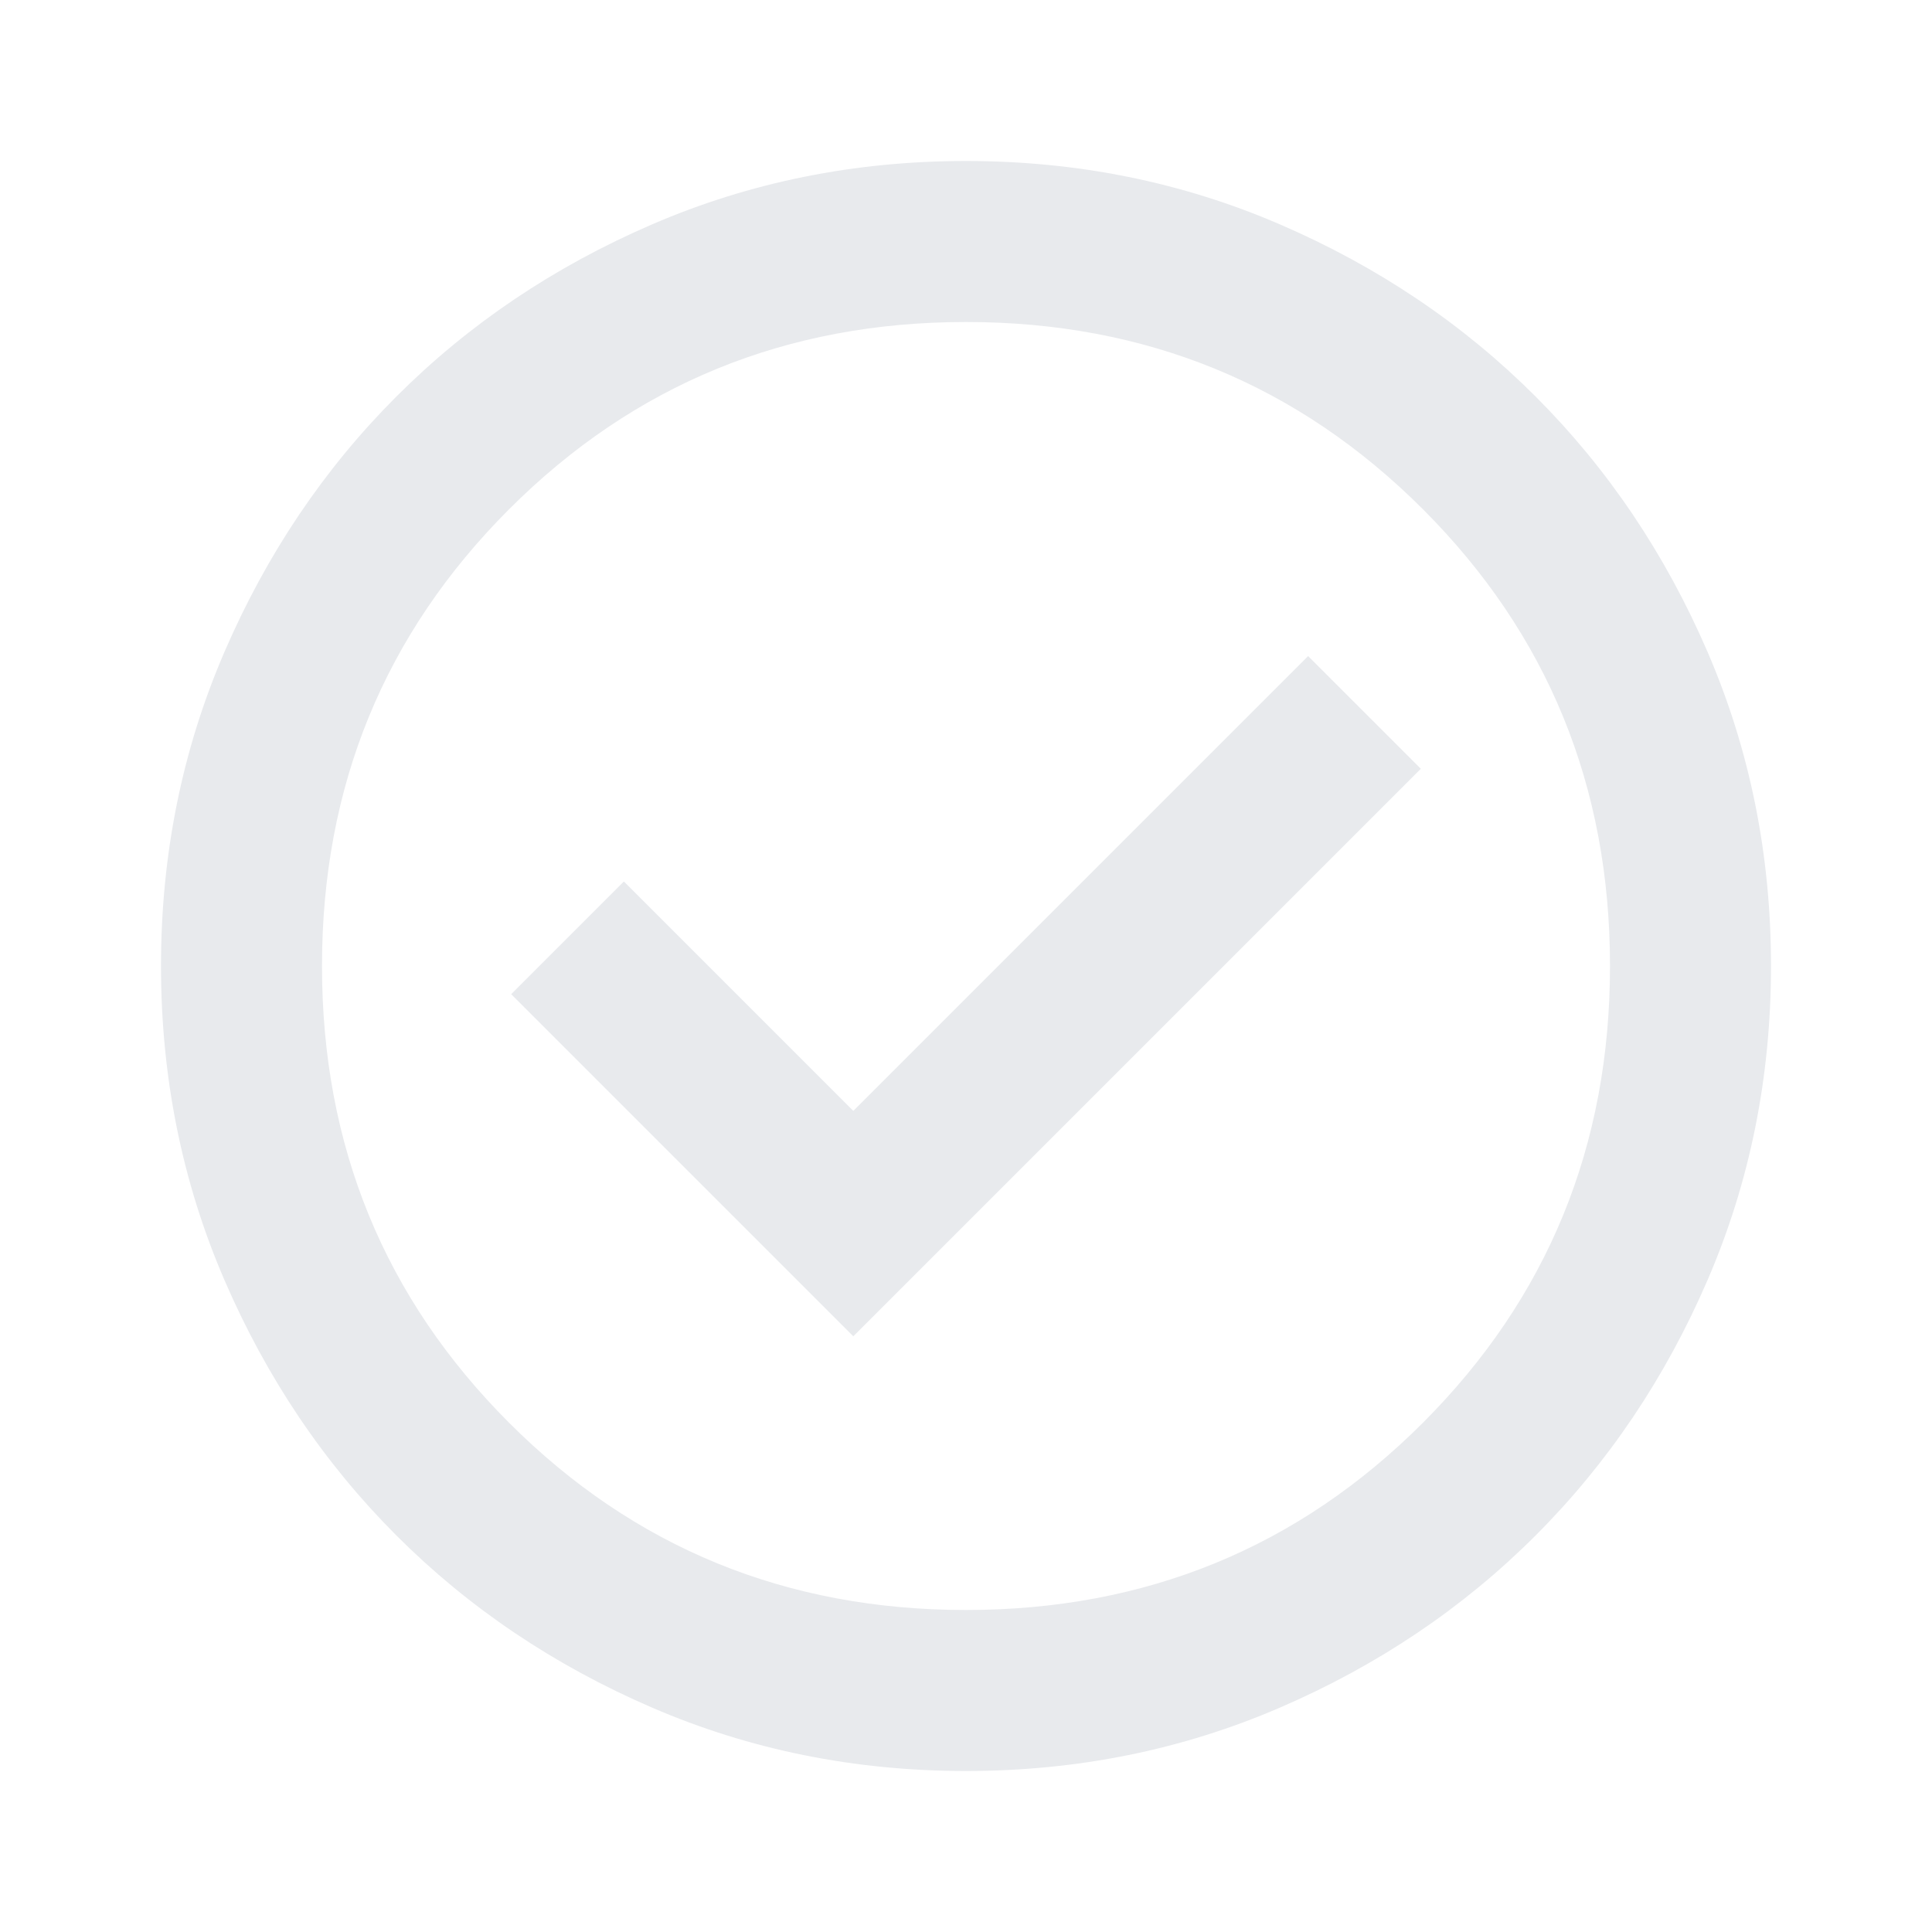
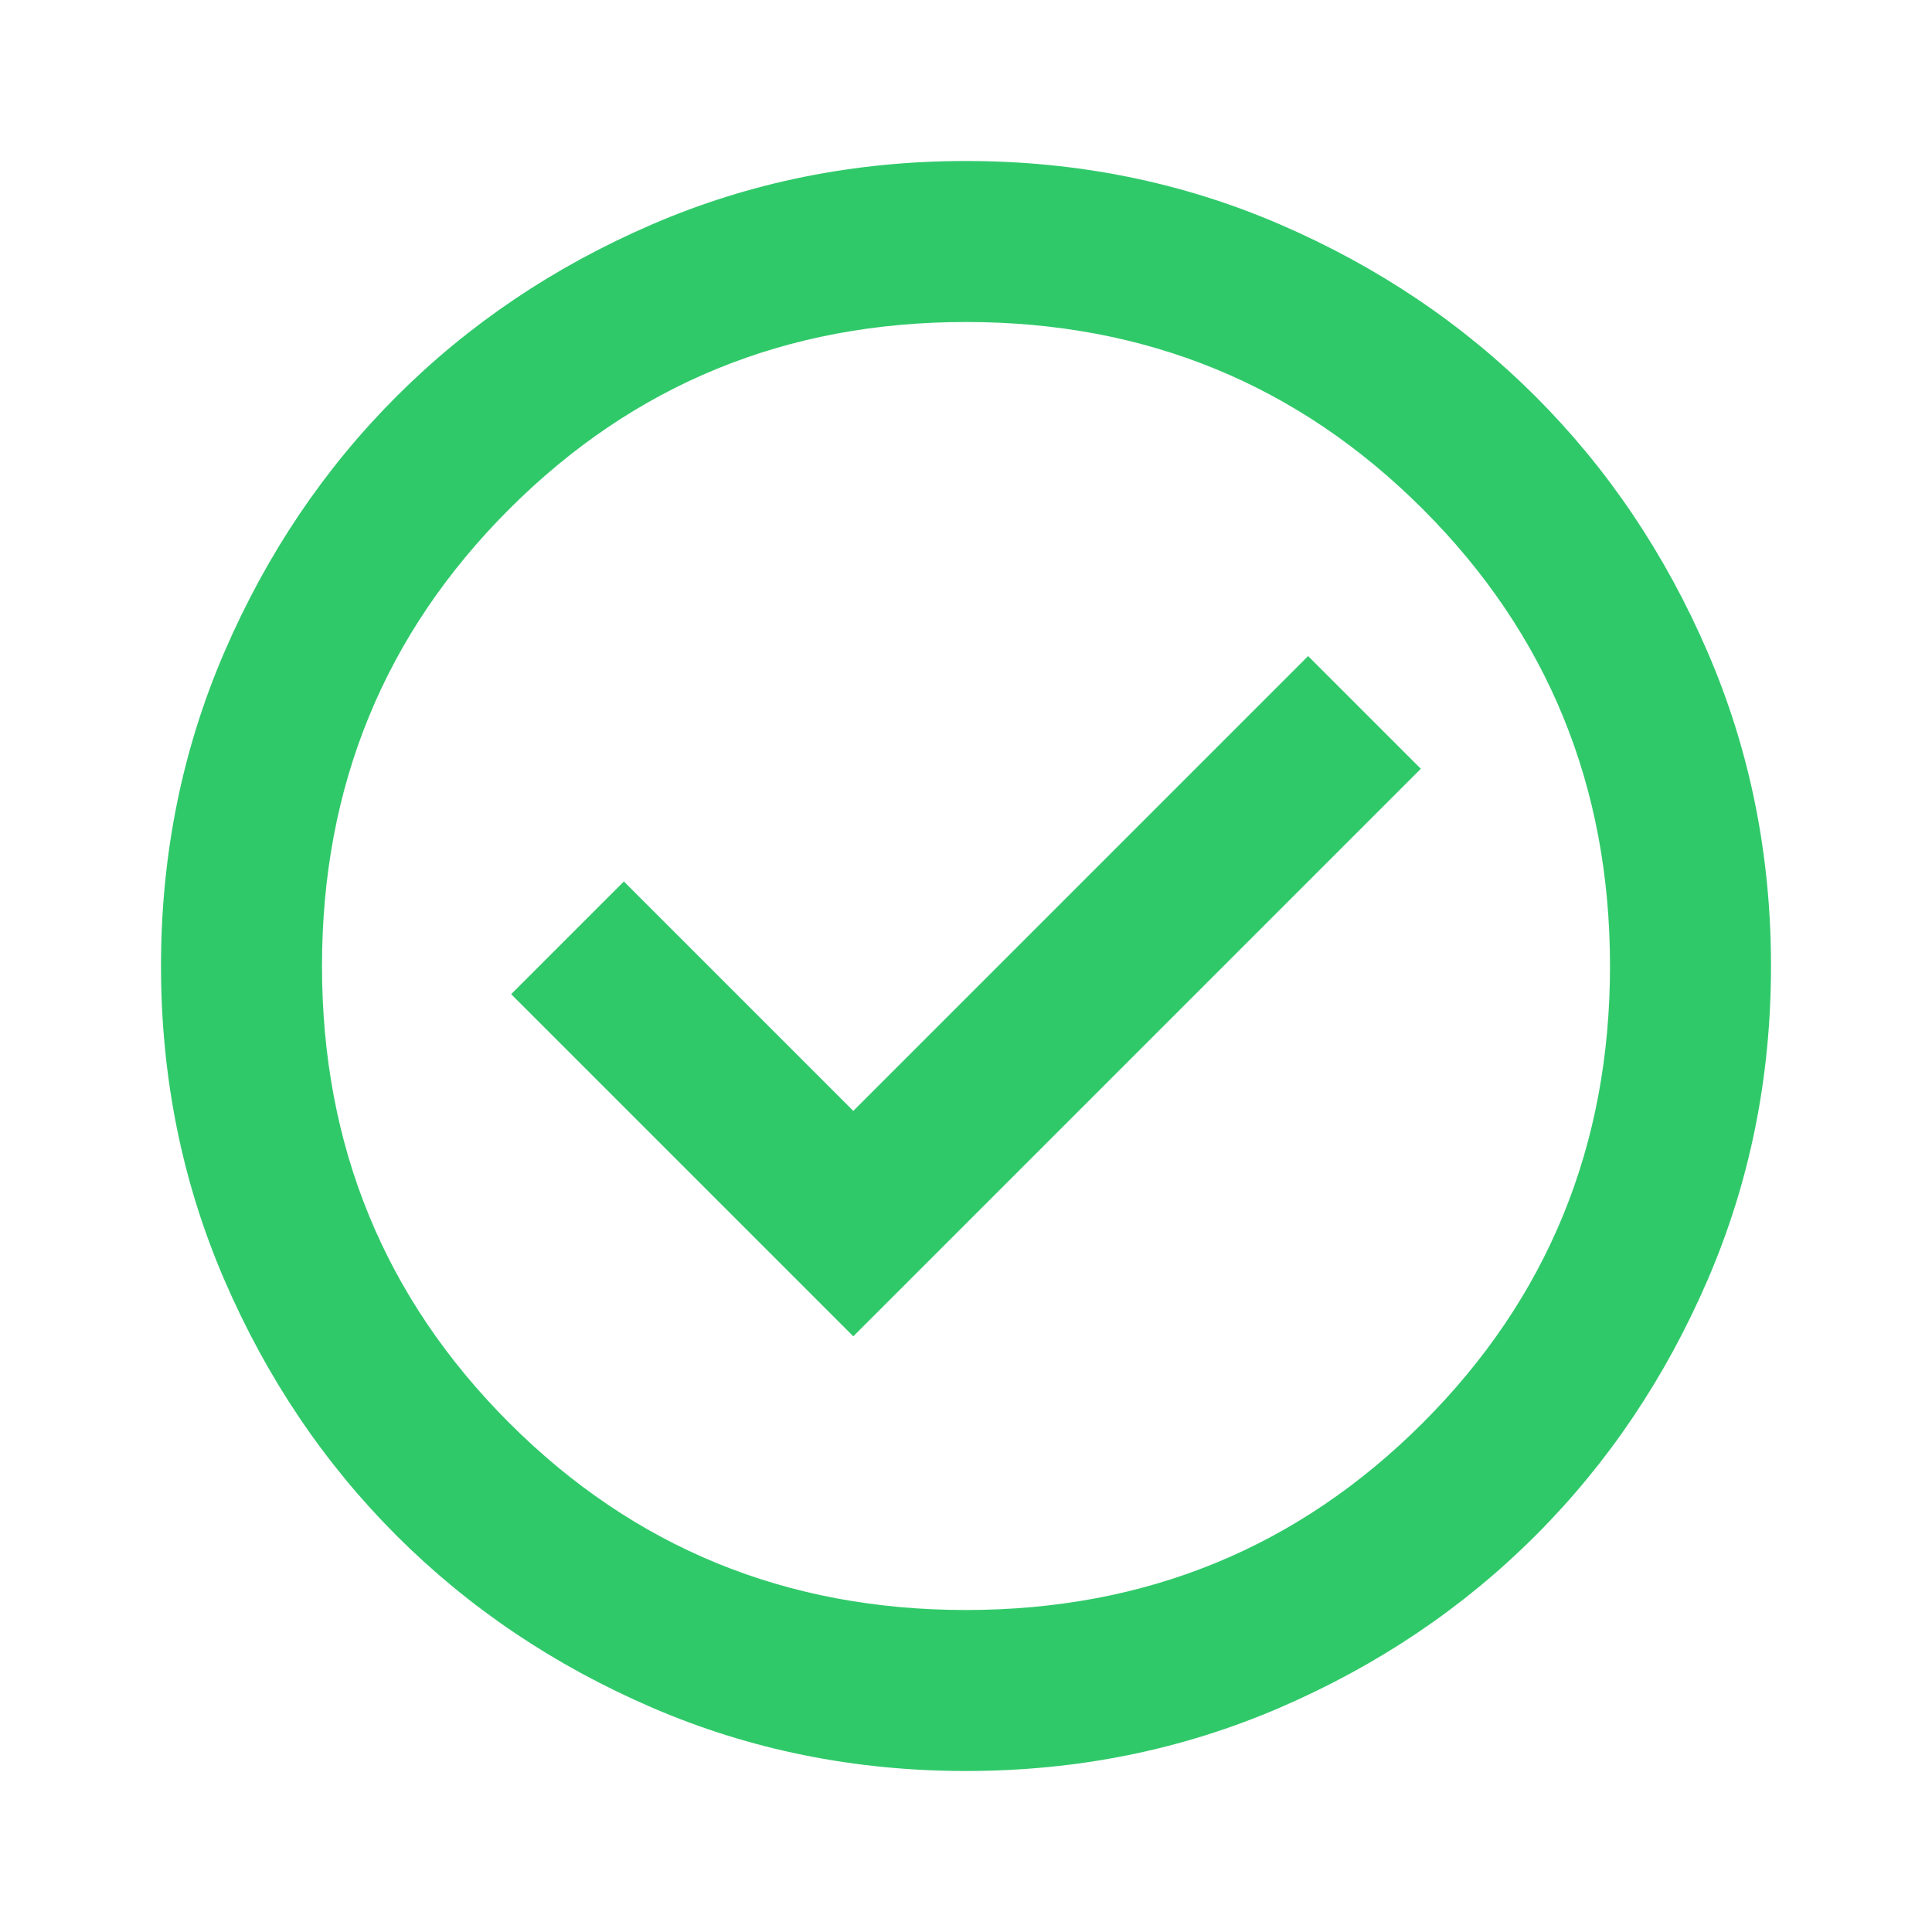
- <svg xmlns="http://www.w3.org/2000/svg" class="brightc" height="24px" viewBox="0 -960 960 960" width="24px" fill="#e8eaed">
+ <svg xmlns="http://www.w3.org/2000/svg" class="brightc" height="24px" viewBox="0 -960 960 960" width="24px" fill="#30c96a">
  <path d="m424-296 282-282-56-56-226 226-114-114-56 56 170 170Zm56 216q-83 0-156-31.5T197-197q-54-54-85.5-127T80-480q0-83 31.5-156T197-763q54-54 127-85.5T480-880q83 0 156 31.5T763-763q54 54 85.5 127T880-480q0 83-31.5 156T763-197q-54 54-127 85.5T480-80Zm0-80q134 0 227-93t93-227q0-134-93-227t-227-93q-134 0-227 93t-93 227q0 134 93 227t227 93Zm0-320Z" />
</svg>
